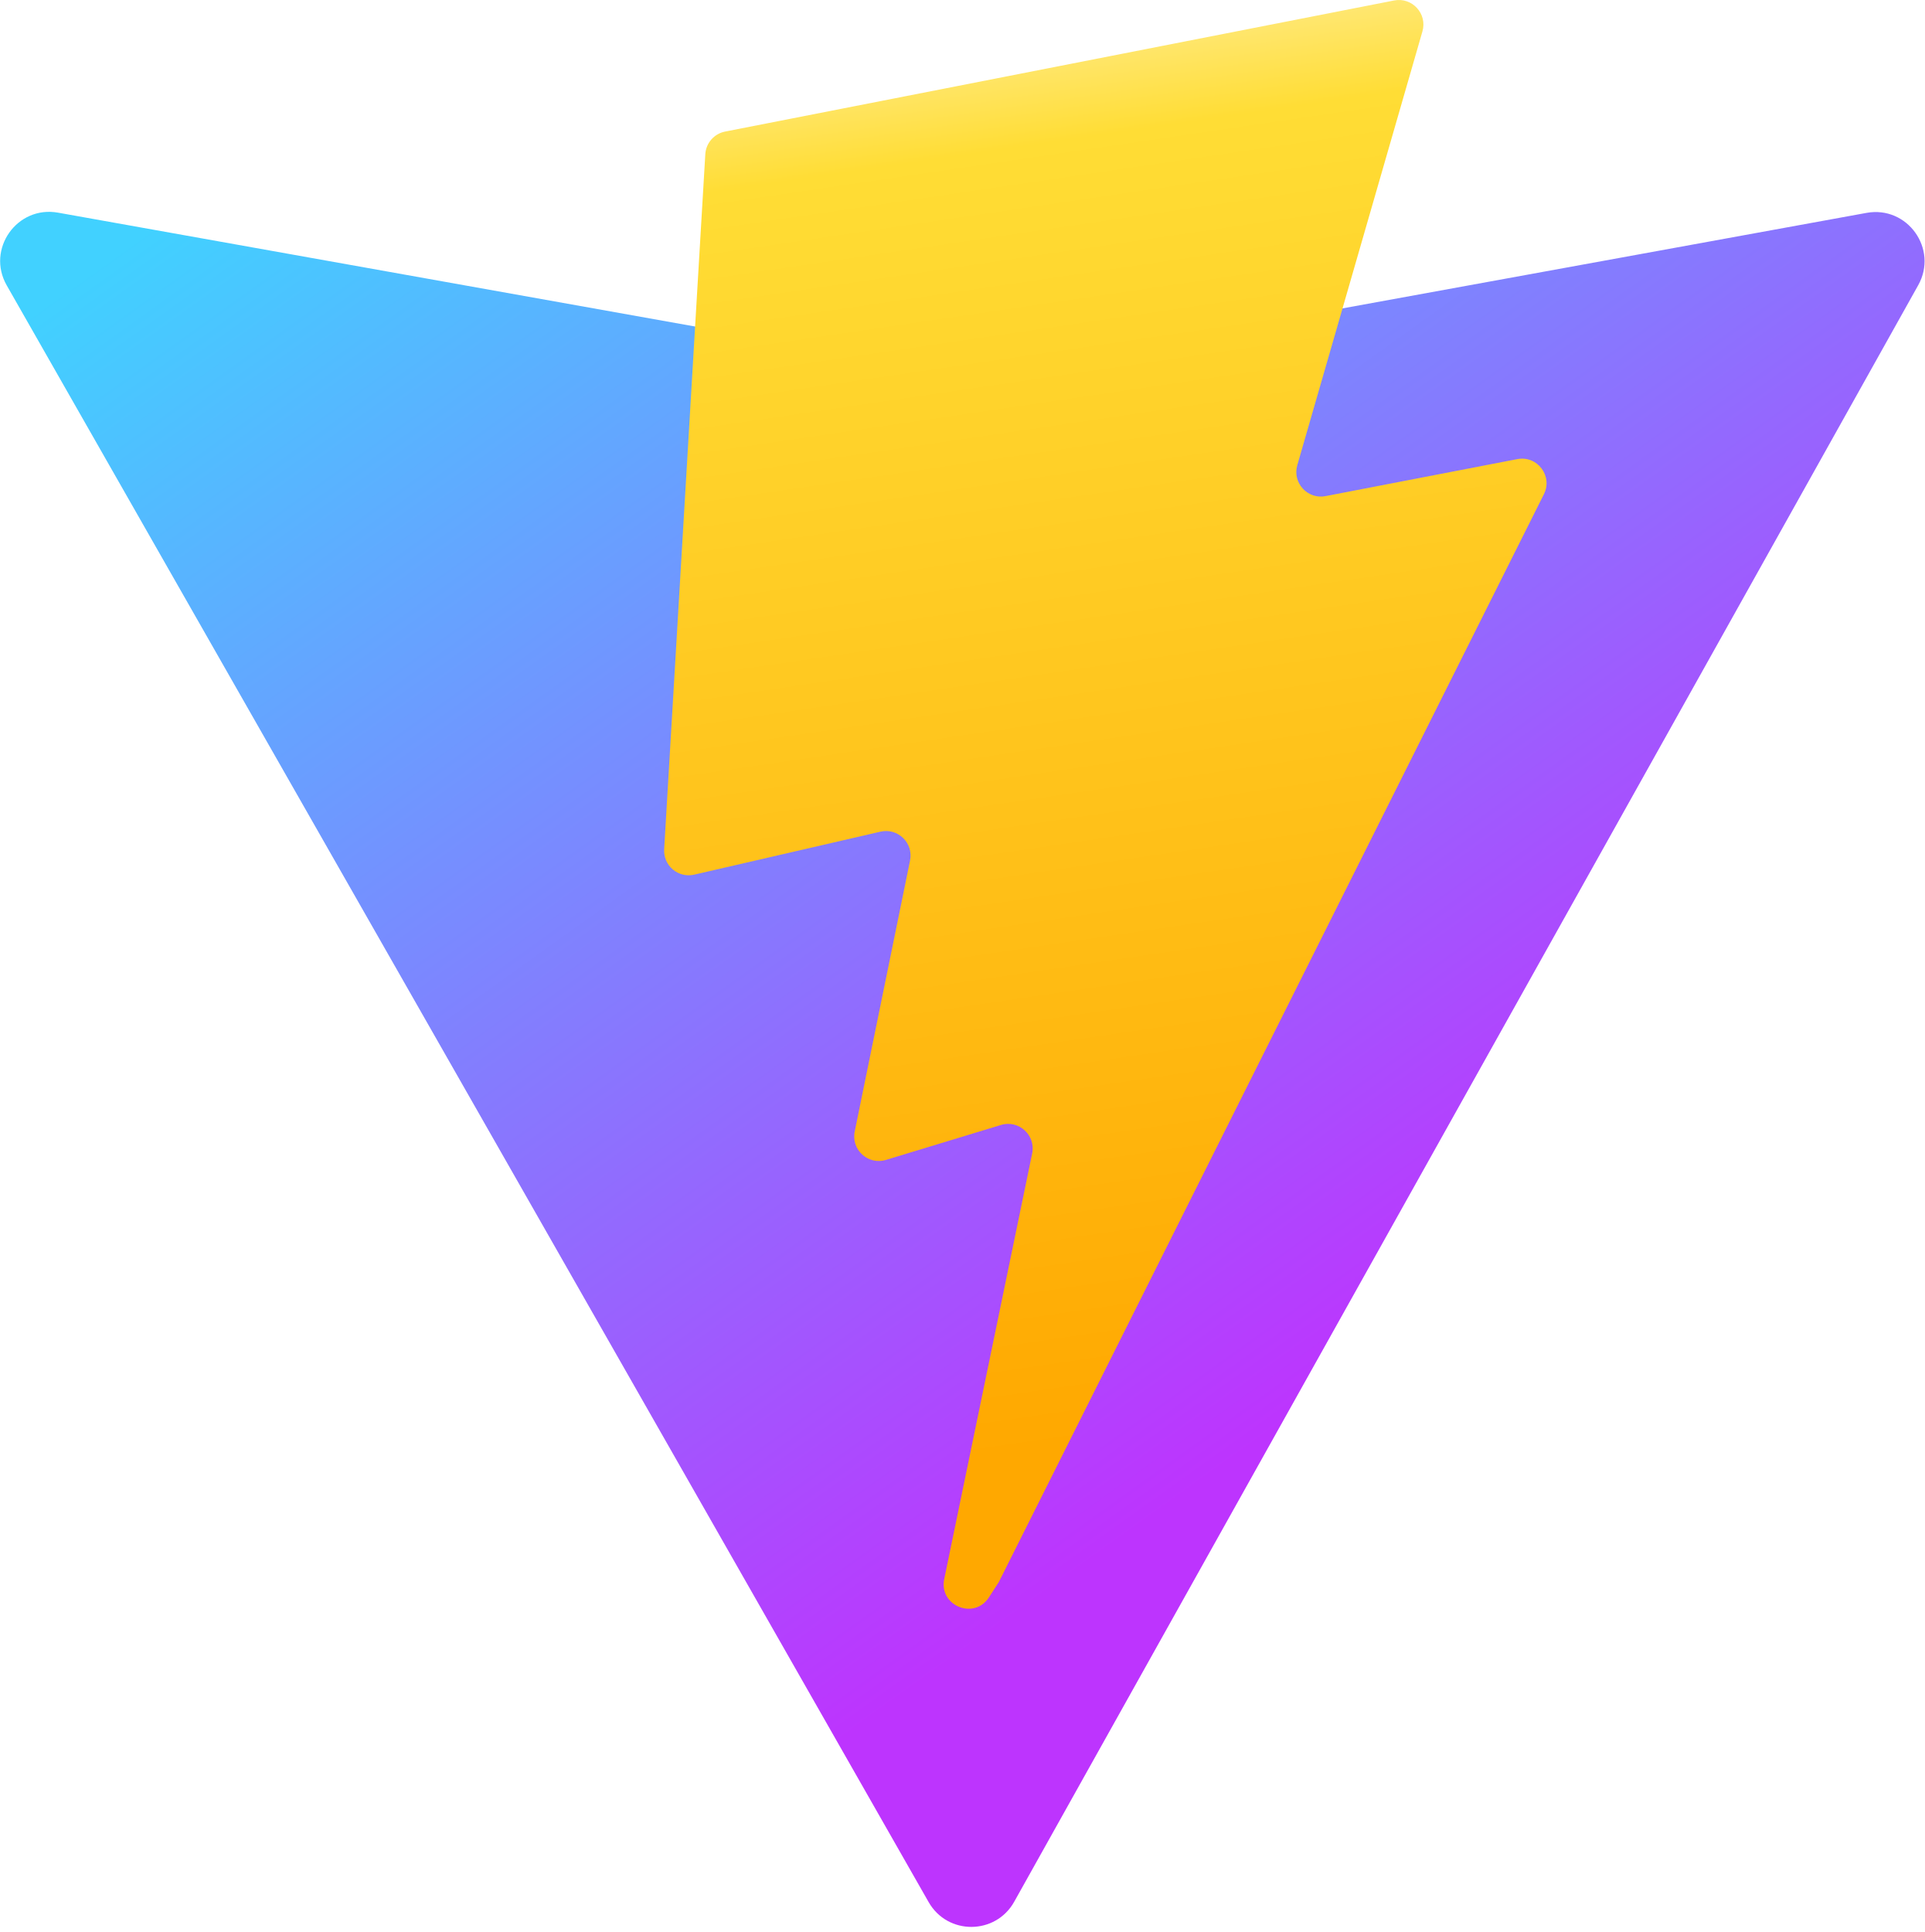
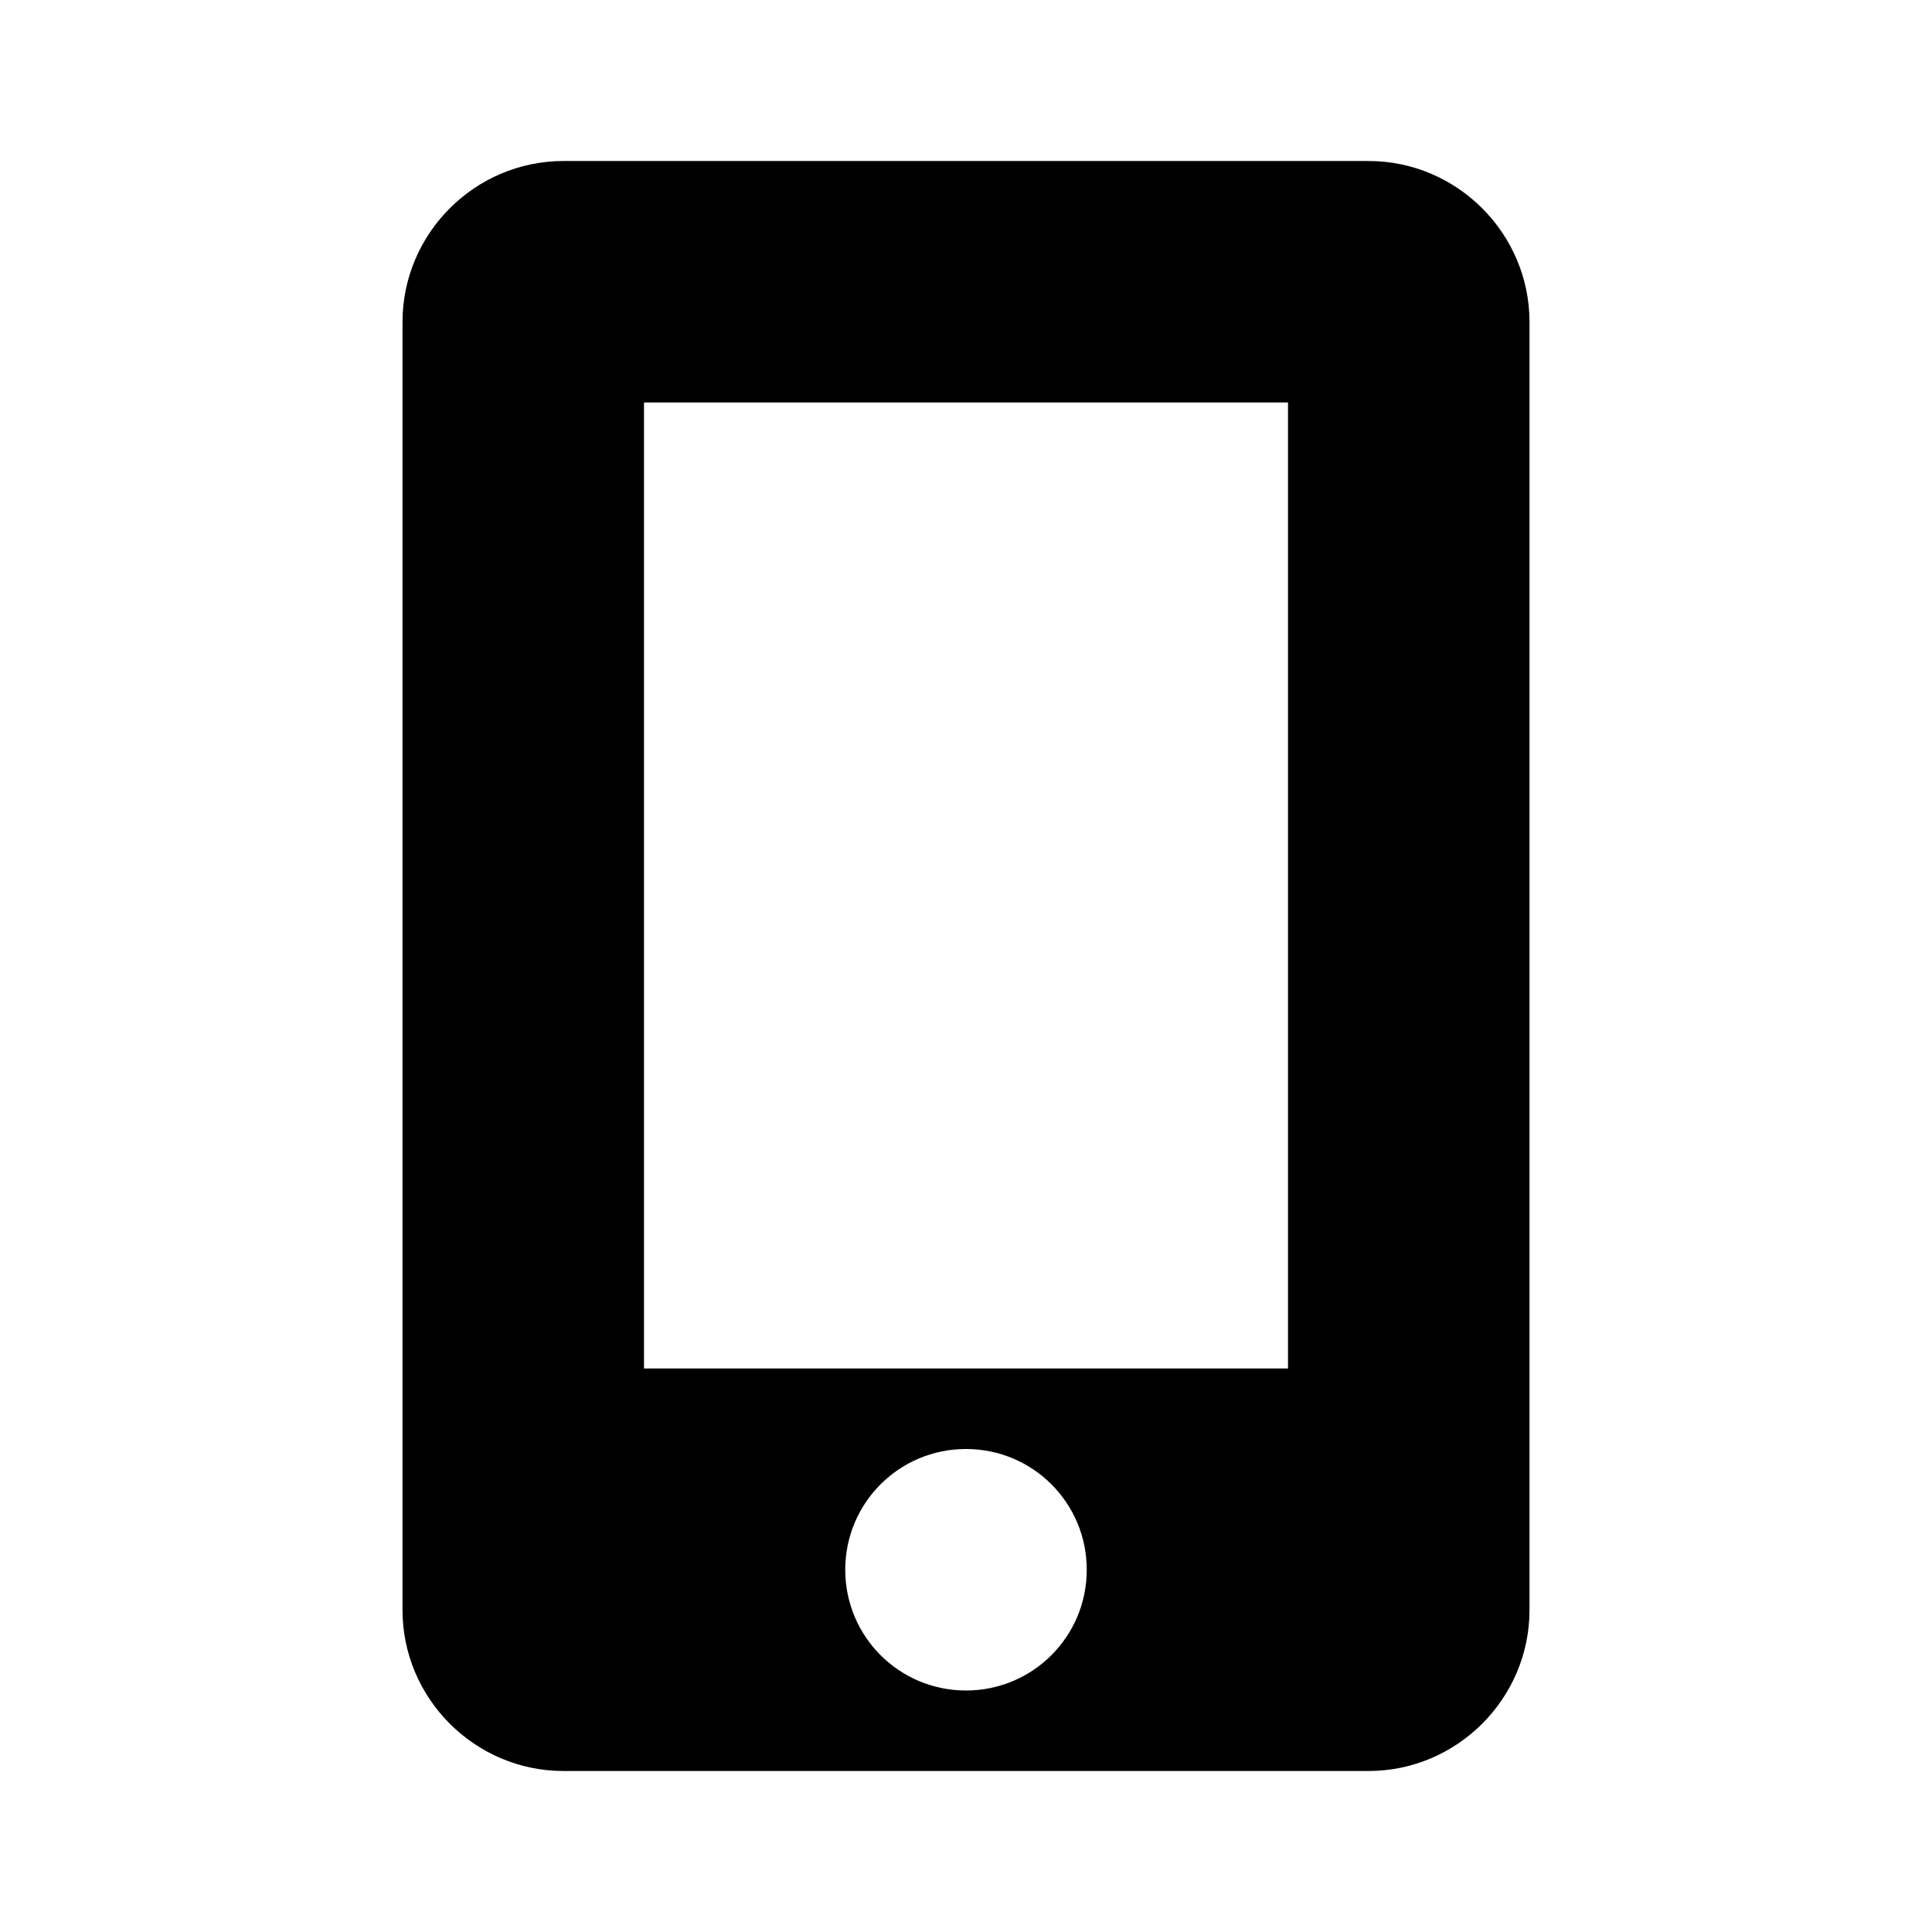
- <svg xmlns="http://www.w3.org/2000/svg" aria-hidden="true" role="img" class="iconify iconify--logos" width="31.88" height="32" preserveAspectRatio="xMidYMid meet" viewBox="0 0 256 257">
-   <defs>
-     <linearGradient id="IconifyId1813088fe1fbc01fb466" x1="-.828%" x2="57.636%" y1="7.652%" y2="78.411%">
-       <stop offset="0%" stop-color="#41D1FF" />
-       <stop offset="100%" stop-color="#BD34FE" />
-     </linearGradient>
-     <linearGradient id="IconifyId1813088fe1fbc01fb467" x1="43.376%" x2="50.316%" y1="2.242%" y2="89.03%">
-       <stop offset="0%" stop-color="#FFEA83" />
-       <stop offset="8.333%" stop-color="#FFDD35" />
-       <stop offset="100%" stop-color="#FFA800" />
-     </linearGradient>
-   </defs>
-   <path fill="url(#IconifyId1813088fe1fbc01fb466)" d="M255.153 37.938L134.897 252.976c-2.483 4.44-8.862 4.466-11.382.048L.875 37.958c-2.746-4.814 1.371-10.646 6.827-9.67l120.385 21.517a6.537 6.537 0 0 0 2.322-.004l117.867-21.483c5.438-.991 9.574 4.796 6.877 9.62Z" />
-   <path fill="url(#IconifyId1813088fe1fbc01fb467)" d="M185.432.063L96.44 17.501a3.268 3.268 0 0 0-2.634 3.014l-5.474 92.456a3.268 3.268 0 0 0 3.997 3.378l24.777-5.718c2.318-.535 4.413 1.507 3.936 3.838l-7.361 36.047c-.495 2.426 1.782 4.5 4.151 3.78l15.304-4.649c2.372-.72 4.652 1.36 4.15 3.788l-11.698 56.621c-.732 3.542 3.979 5.473 5.943 2.437l1.313-2.028l72.516-144.72c1.215-2.423-.88-5.186-3.54-4.672l-25.505 4.922c-2.396.462-4.435-1.77-3.759-4.114l16.646-57.705c.677-2.35-1.37-4.583-3.769-4.113Z" />
+ <svg xmlns="http://www.w3.org/2000/svg" viewBox="0 0 24 24" width="48" height="48" fill="currentColor">
+   <path d="M7 2C5.9 2 5 2.9 5 4v16c0 1.1.9 2 2 2h10c1.1 0 2-.9 2-2V4c0-1.1-.9-2-2-2H7zm5 19c-.83 0-1.5-.67-1.5-1.5S11.17 18 12 18s1.5.67 1.5 1.5S12.83 21 12 21zm4-4H8V5h8v12z" />
</svg>
